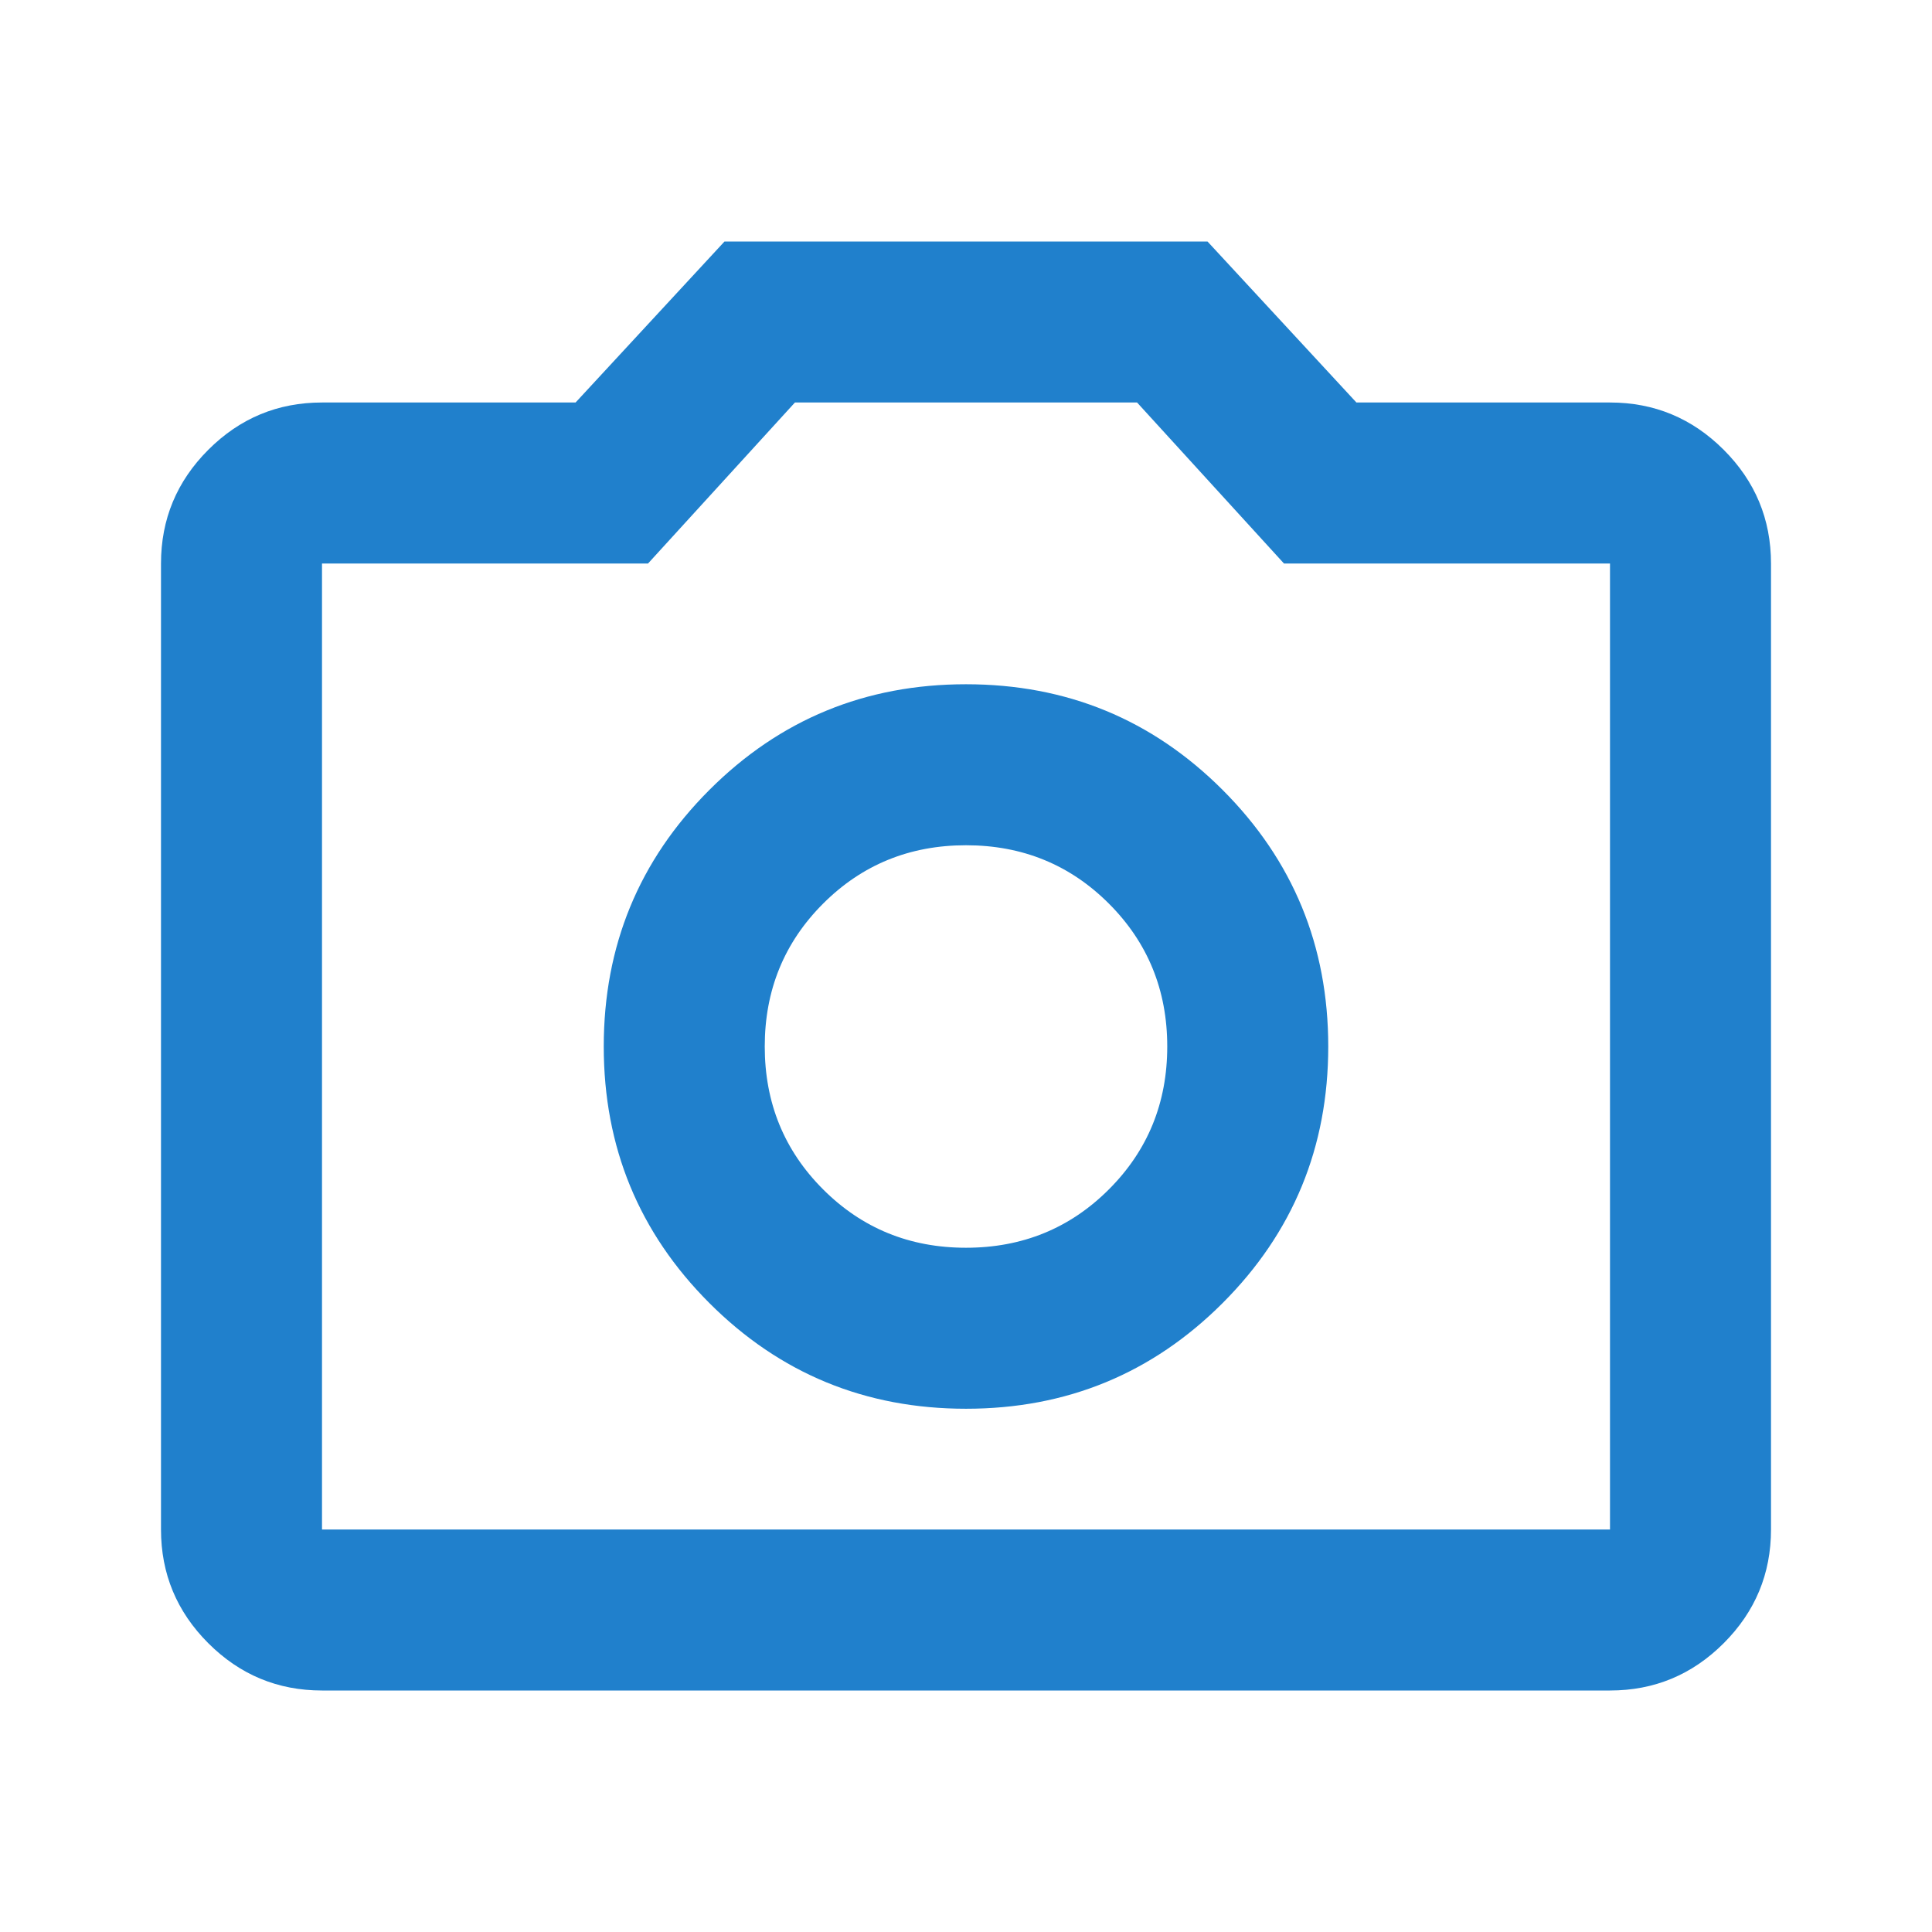
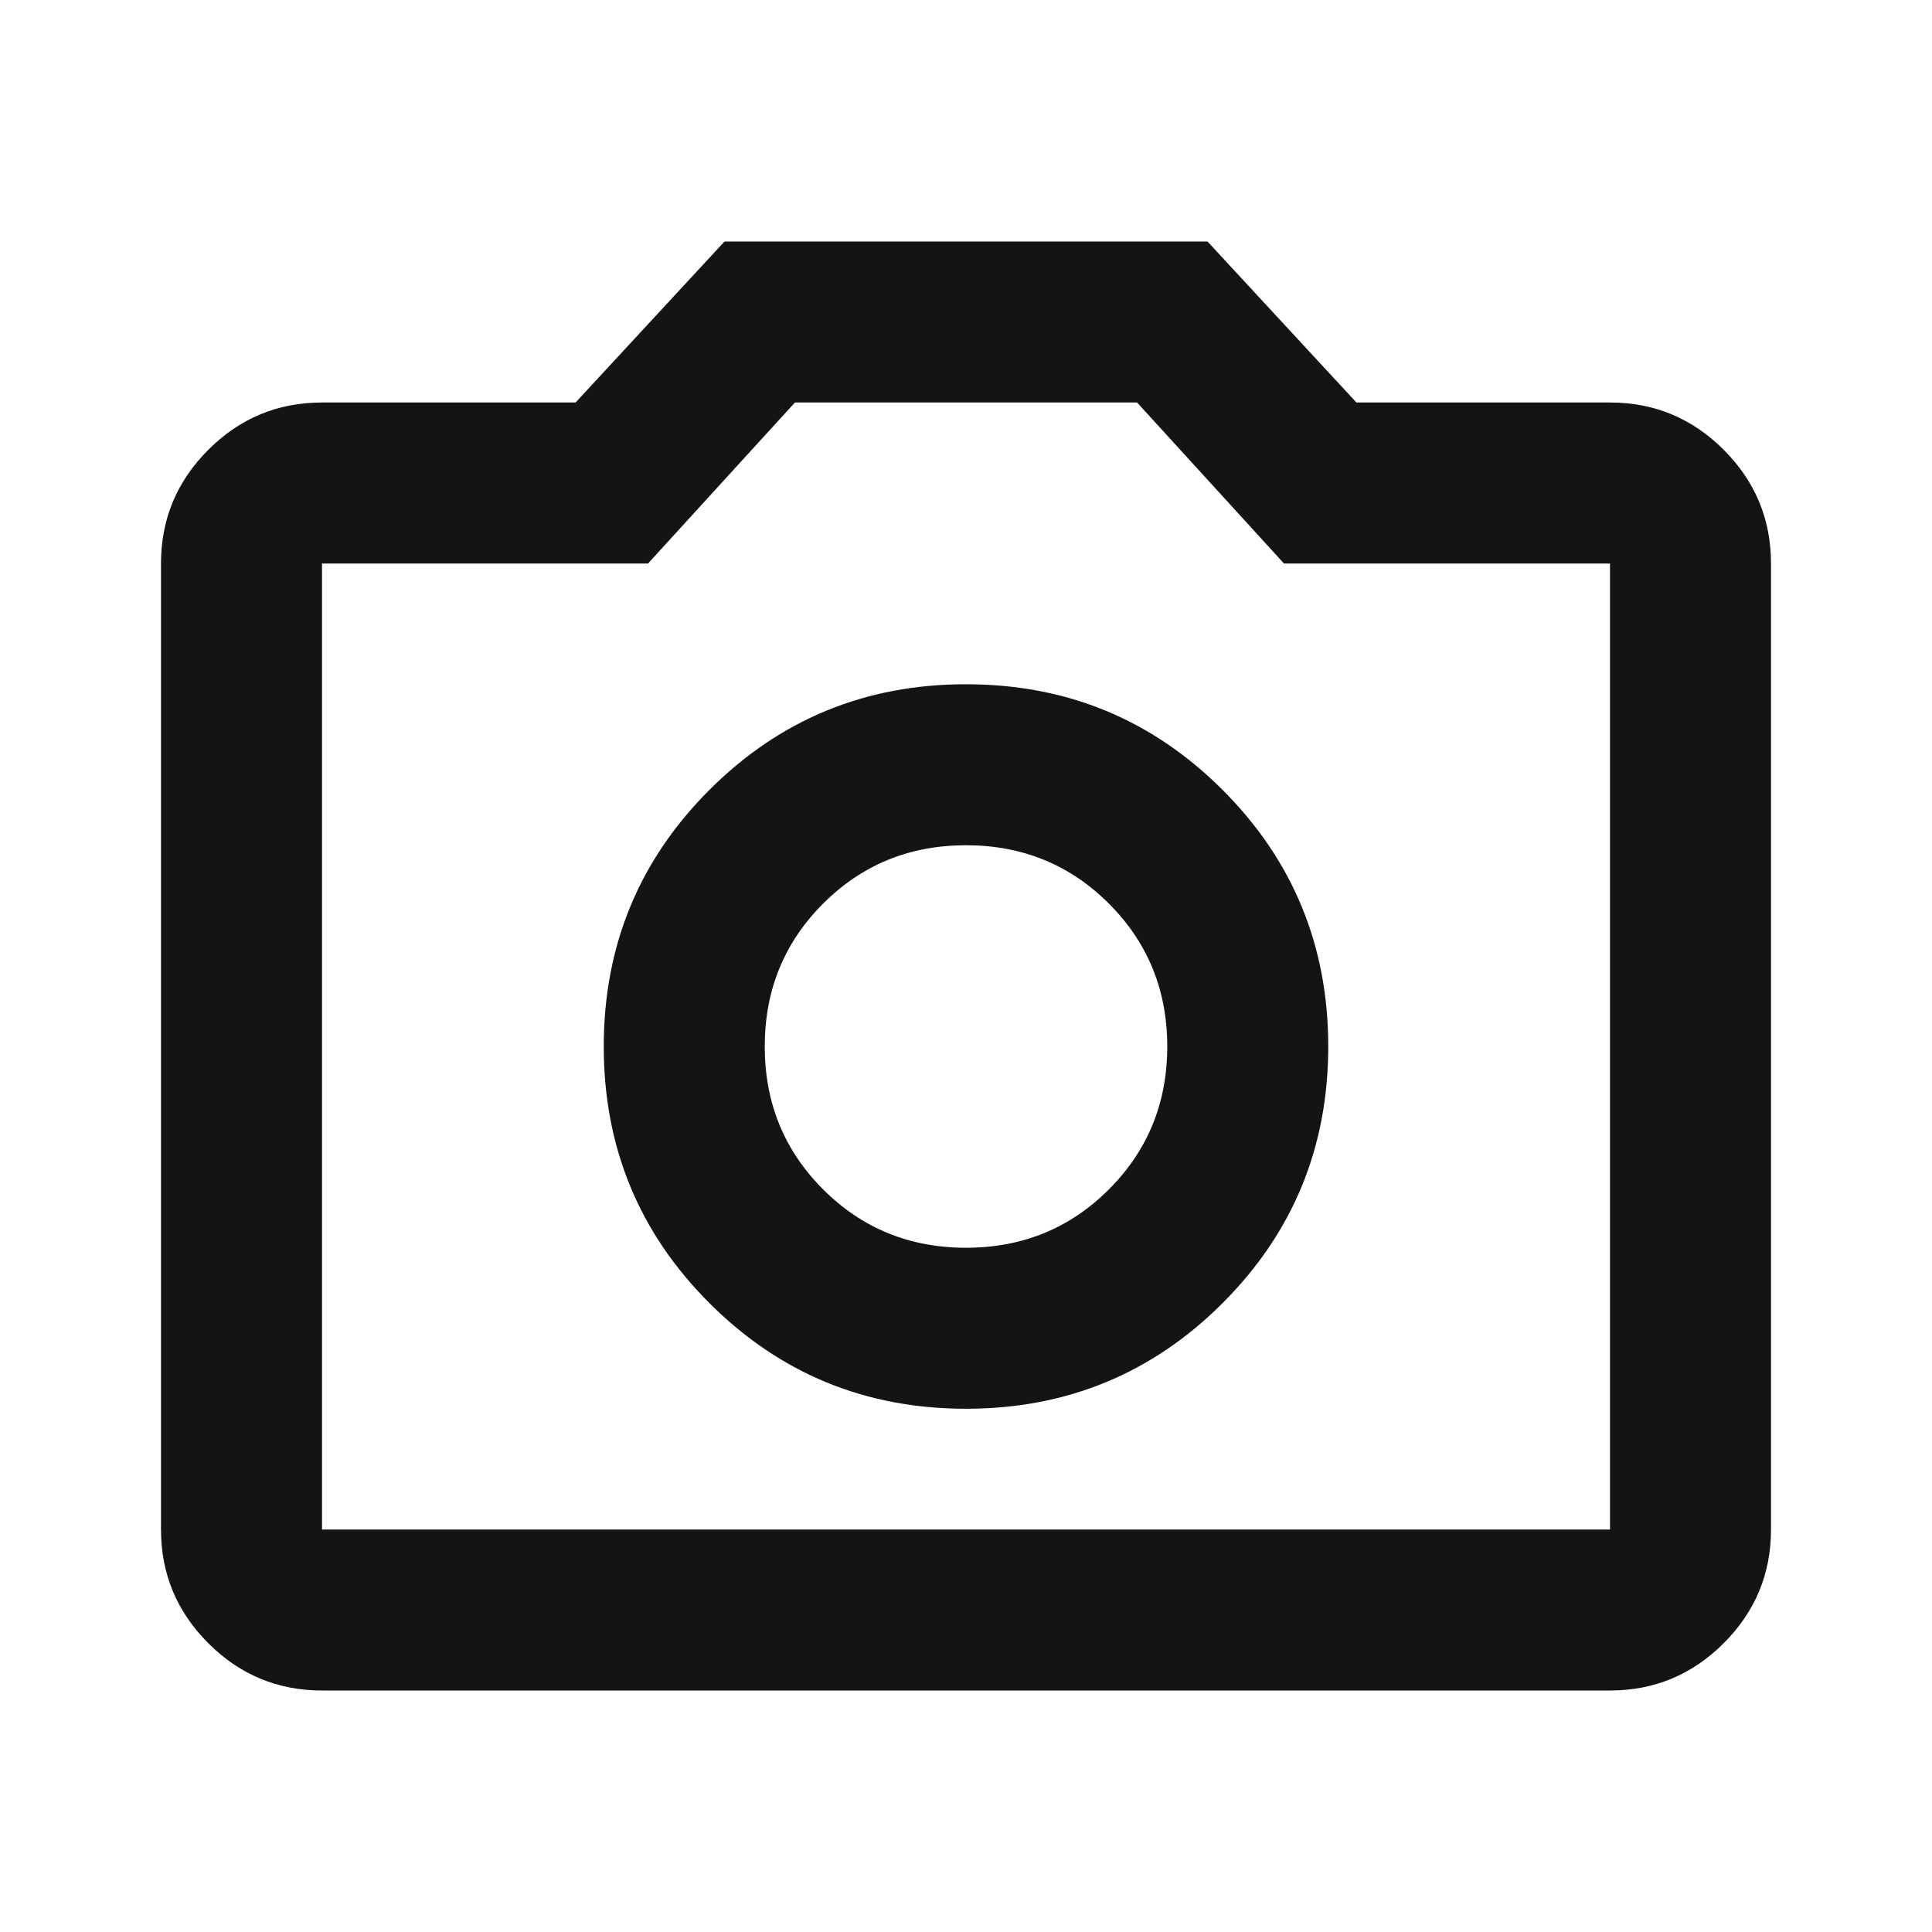
- <svg xmlns="http://www.w3.org/2000/svg" height="24px" viewBox="0 -960 960 960" width="24px" fill="#2080CC">
+ <svg xmlns="http://www.w3.org/2000/svg" height="24px" viewBox="0 -960 960 960" width="24px" fill="#141417">
  <path d="M480-260q75 0 127.5-52.5T660-440q0-75-52.5-127.5T480-620q-75 0-127.5 52.5T300-440q0 75 52.5 127.5T480-260Zm0-80q-42 0-71-29t-29-71q0-42 29-71t71-29q42 0 71 29t29 71q0 42-29 71t-71 29ZM160-120q-33 0-56.5-23.5T80-200v-480q0-33 23.5-56.5T160-760h126l74-80h240l74 80h126q33 0 56.5 23.5T880-680v480q0 33-23.5 56.5T800-120H160Zm0-80h640v-480H638l-73-80H395l-73 80H160v480Zm320-240Z" />
</svg>
